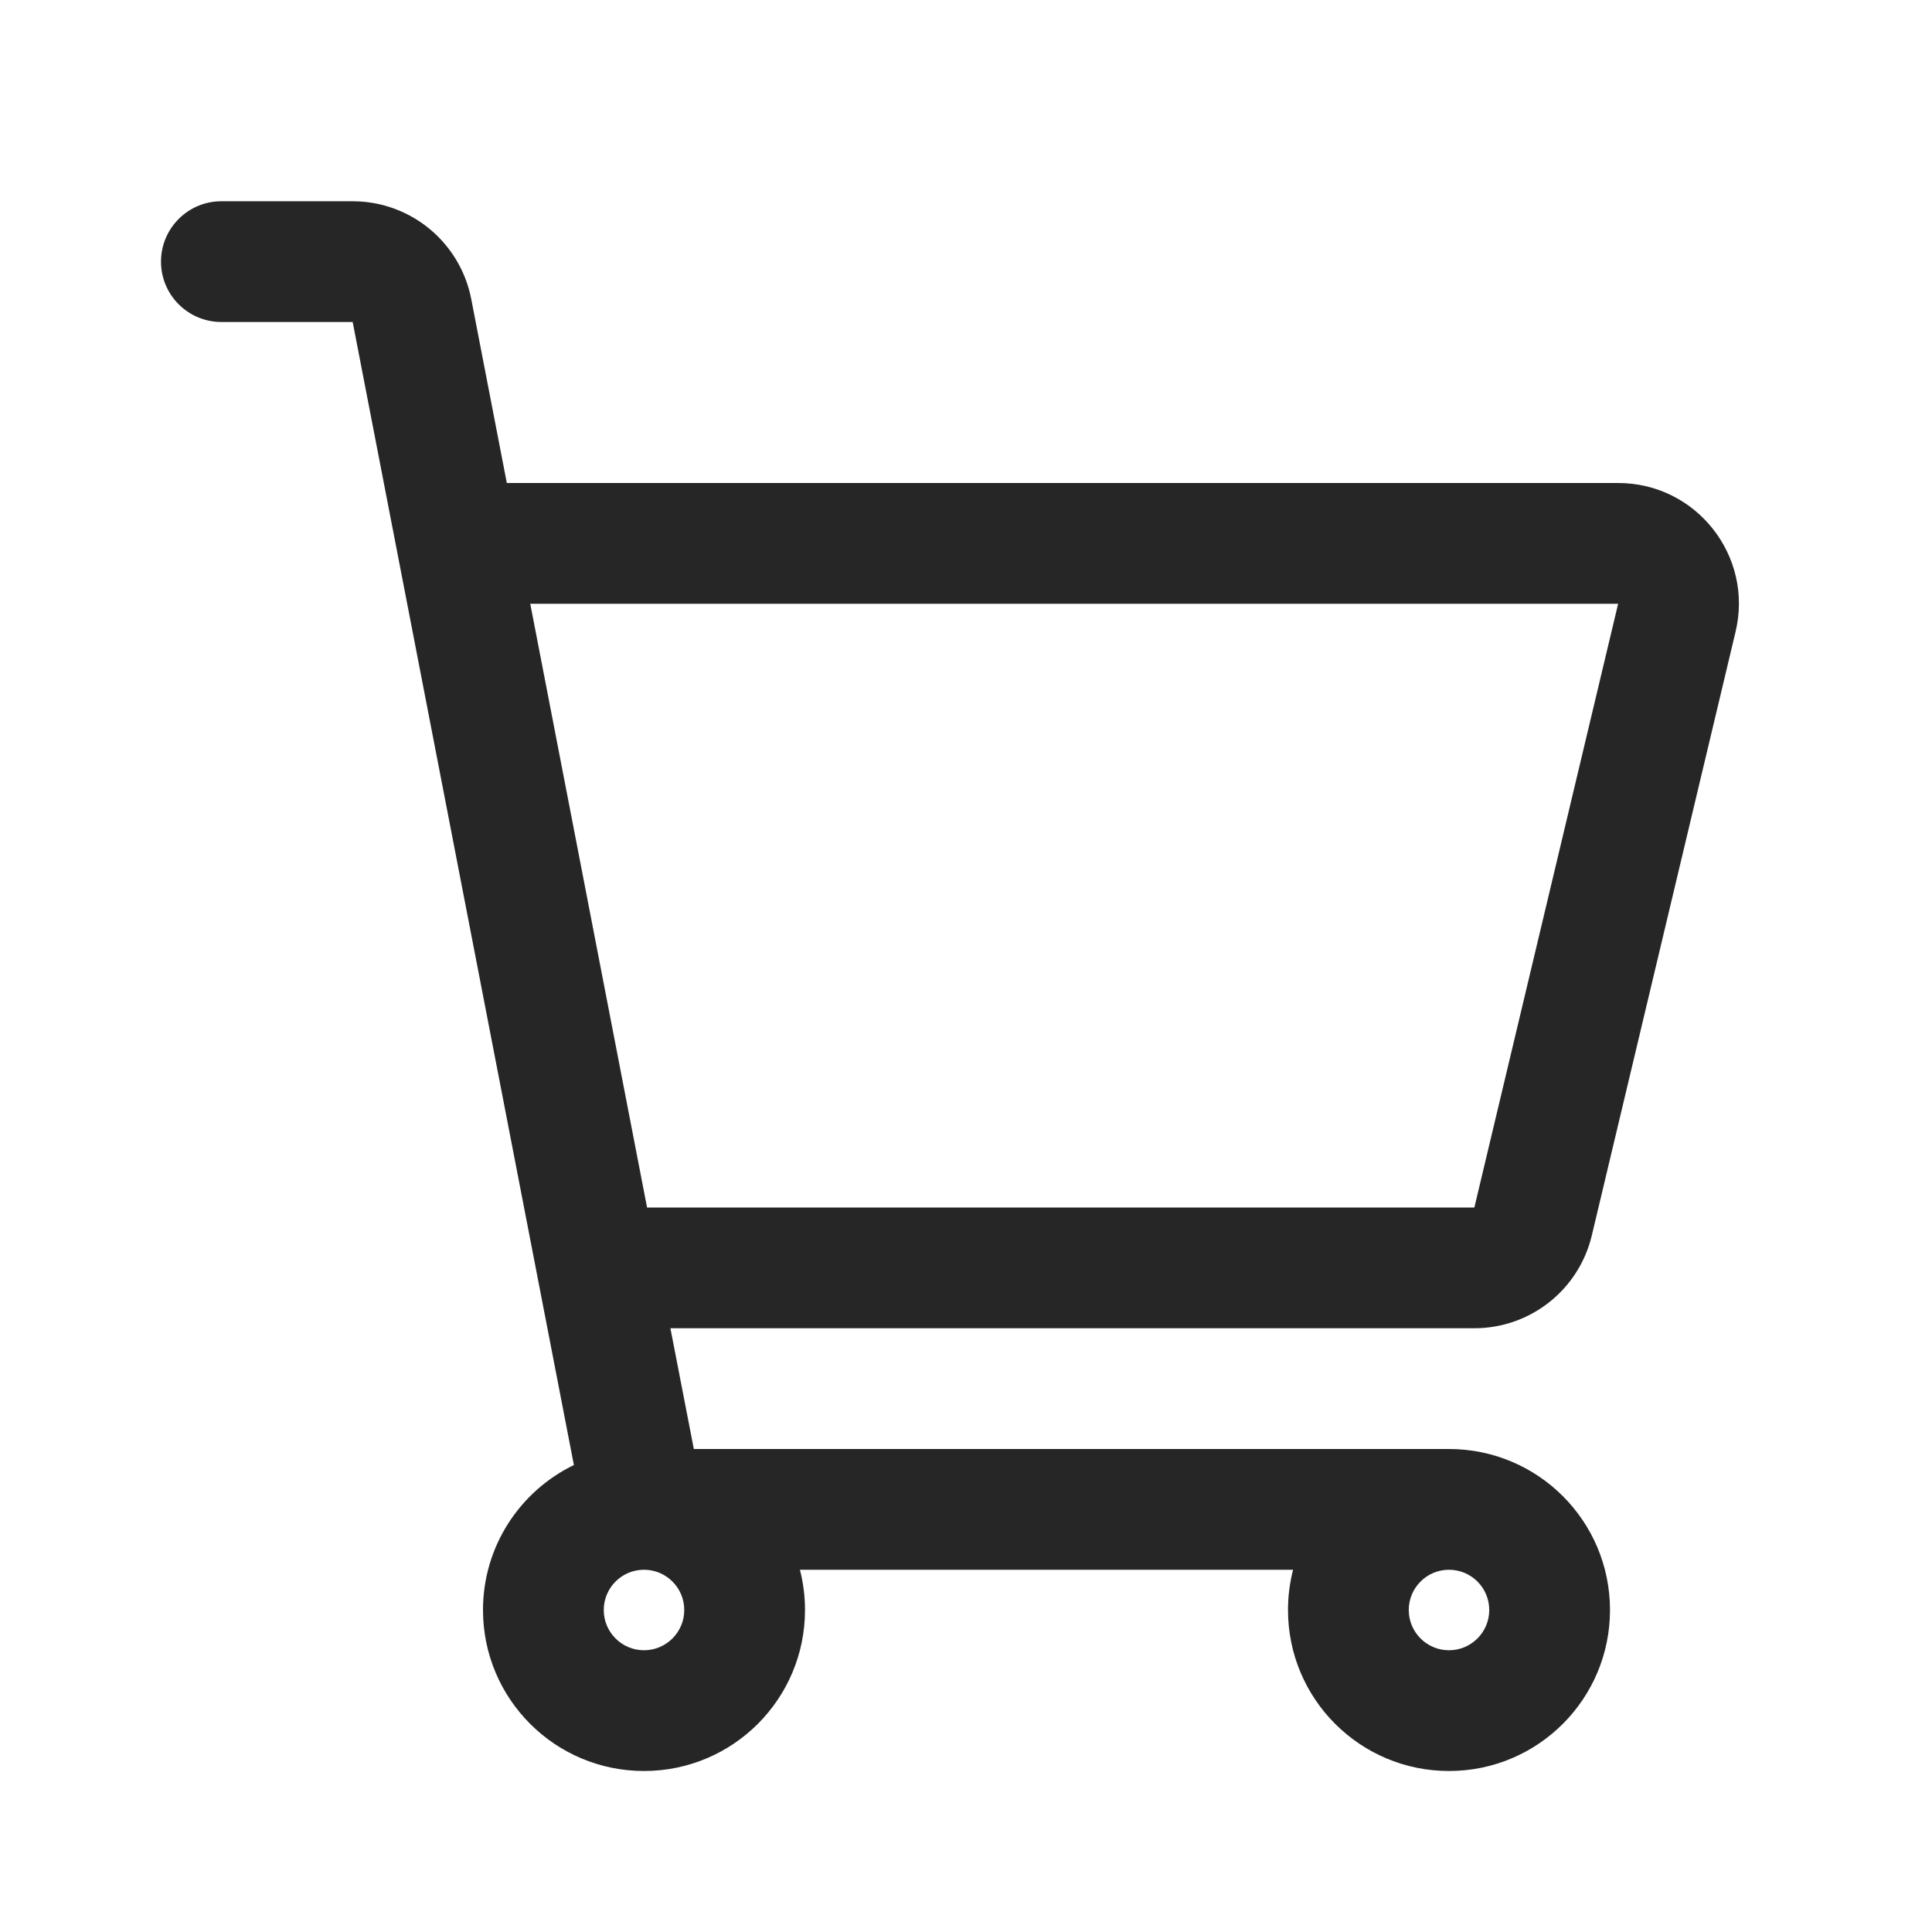
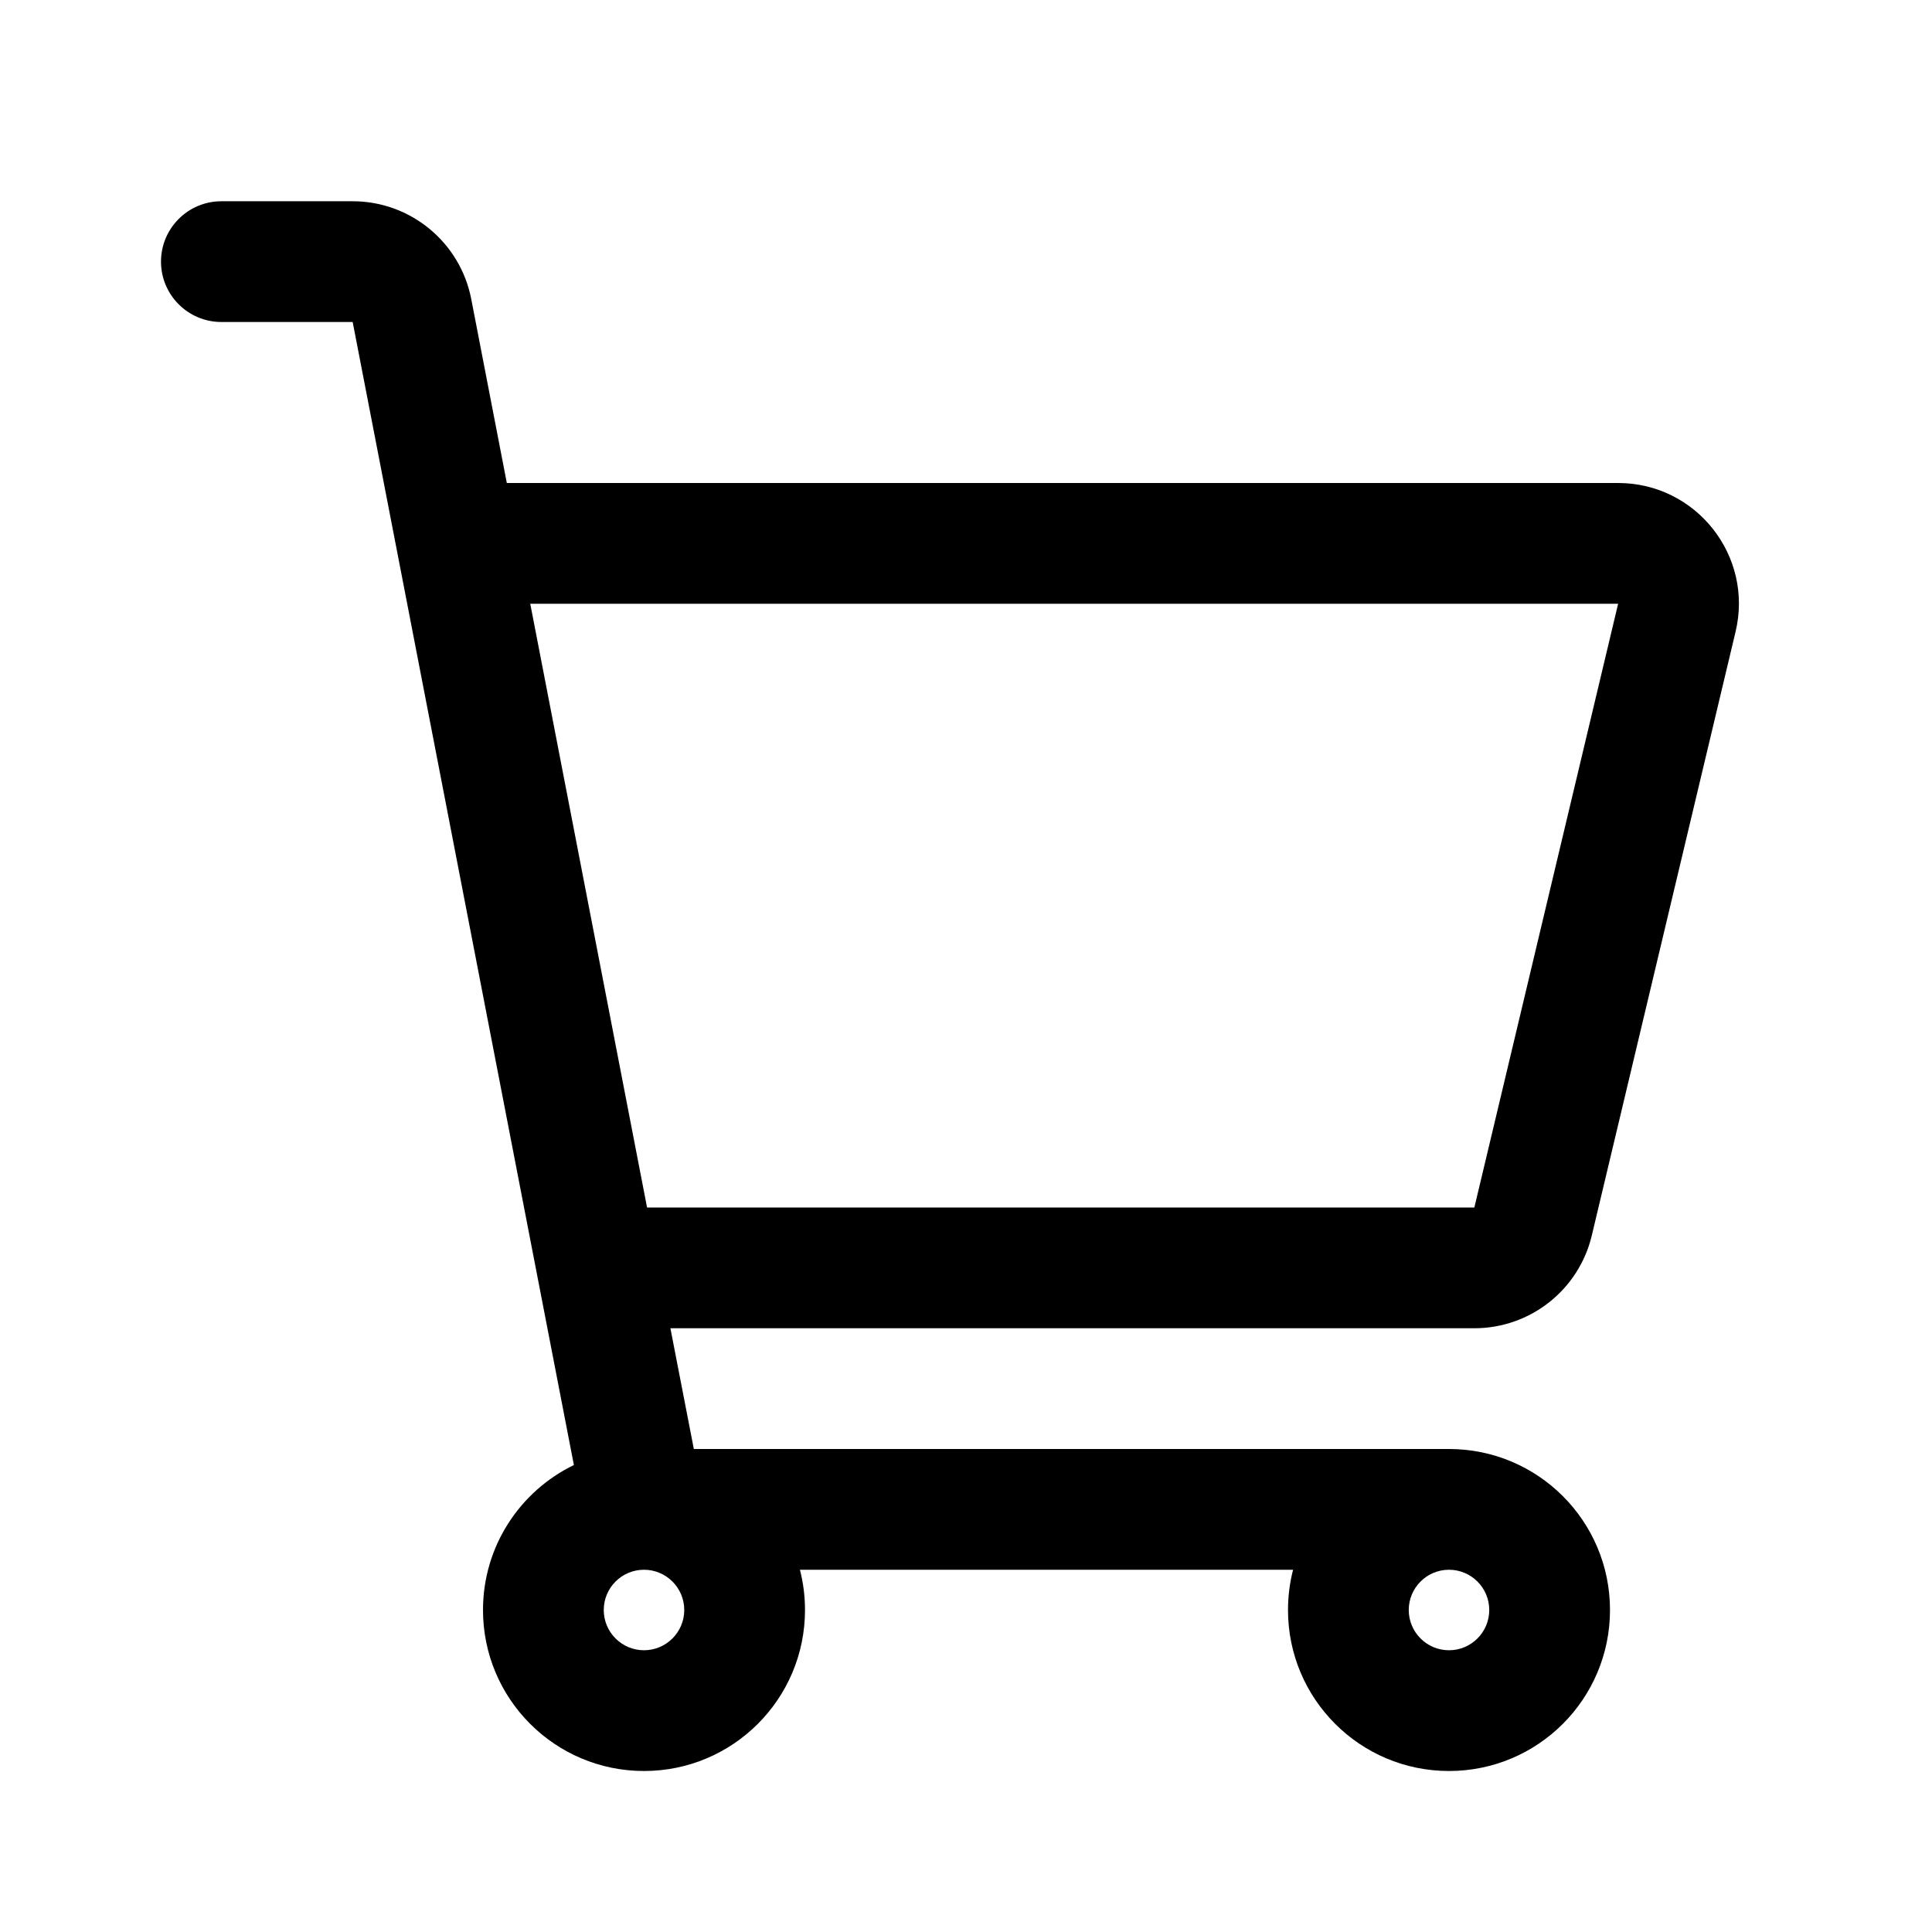
<svg xmlns="http://www.w3.org/2000/svg" width="24" height="24" viewBox="0 0 24 24" fill="none">
-   <path fill-rule="evenodd" clip-rule="evenodd" d="M2.75 2.5C2.336 2.5 2 2.836 2 3.25C2 3.664 2.336 4 2.75 4H4.381L7.129 18.199C6.461 18.523 6 19.207 6 20C6 21.105 6.895 22 8 22C9.105 22 10 21.105 10 20C10 19.827 9.978 19.66 9.937 19.5H16.063C16.022 19.66 16 19.827 16 20C16 21.105 16.895 22 18 22C19.105 22 20 21.105 20 20C20 18.895 19.105 18 18 18L8.619 18L8.328 16.5H18.315C19.01 16.5 19.613 16.023 19.774 15.347L21.56 7.847C21.785 6.905 21.07 6 20.101 6H6.296L5.854 3.715C5.717 3.01 5.1 2.5 4.381 2.5H2.75ZM18 19.5C17.724 19.5 17.5 19.724 17.5 20C17.5 20.276 17.724 20.5 18 20.5C18.276 20.5 18.5 20.276 18.5 20C18.5 19.724 18.276 19.5 18 19.5ZM6.587 7.5L8.038 15H18.315L20.101 7.5L6.587 7.5ZM8 20.5C8.276 20.5 8.5 20.276 8.5 20C8.5 19.724 8.276 19.5 8 19.5C7.724 19.5 7.5 19.724 7.5 20C7.5 20.276 7.724 20.5 8 20.5Z" fill="#262626" />
+   <path fill-rule="evenodd" clip-rule="evenodd" d="M2.75 2.5C2.336 2.5 2 2.836 2 3.25C2 3.664 2.336 4 2.75 4H4.381L7.129 18.199C6.461 18.523 6 19.207 6 20C6 21.105 6.895 22 8 22C9.105 22 10 21.105 10 20C10 19.827 9.978 19.66 9.937 19.5H16.063C16.022 19.66 16 19.827 16 20C16 21.105 16.895 22 18 22C19.105 22 20 21.105 20 20C20 18.895 19.105 18 18 18L8.619 18L8.328 16.5H18.315C19.01 16.5 19.613 16.023 19.774 15.347L21.56 7.847C21.785 6.905 21.07 6 20.101 6H6.296L5.854 3.715C5.717 3.01 5.1 2.5 4.381 2.5H2.75ZM18 19.5C17.724 19.5 17.5 19.724 17.5 20C17.5 20.276 17.724 20.5 18 20.5C18.276 20.5 18.5 20.276 18.5 20C18.5 19.724 18.276 19.5 18 19.5ZM6.587 7.5L8.038 15H18.315L20.101 7.5L6.587 7.5ZM8 20.5C8.276 20.5 8.5 20.276 8.5 20C8.5 19.724 8.276 19.5 8 19.5C7.724 19.5 7.5 19.724 7.5 20C7.5 20.276 7.724 20.5 8 20.5Z" fill="currentColor" />
</svg>
